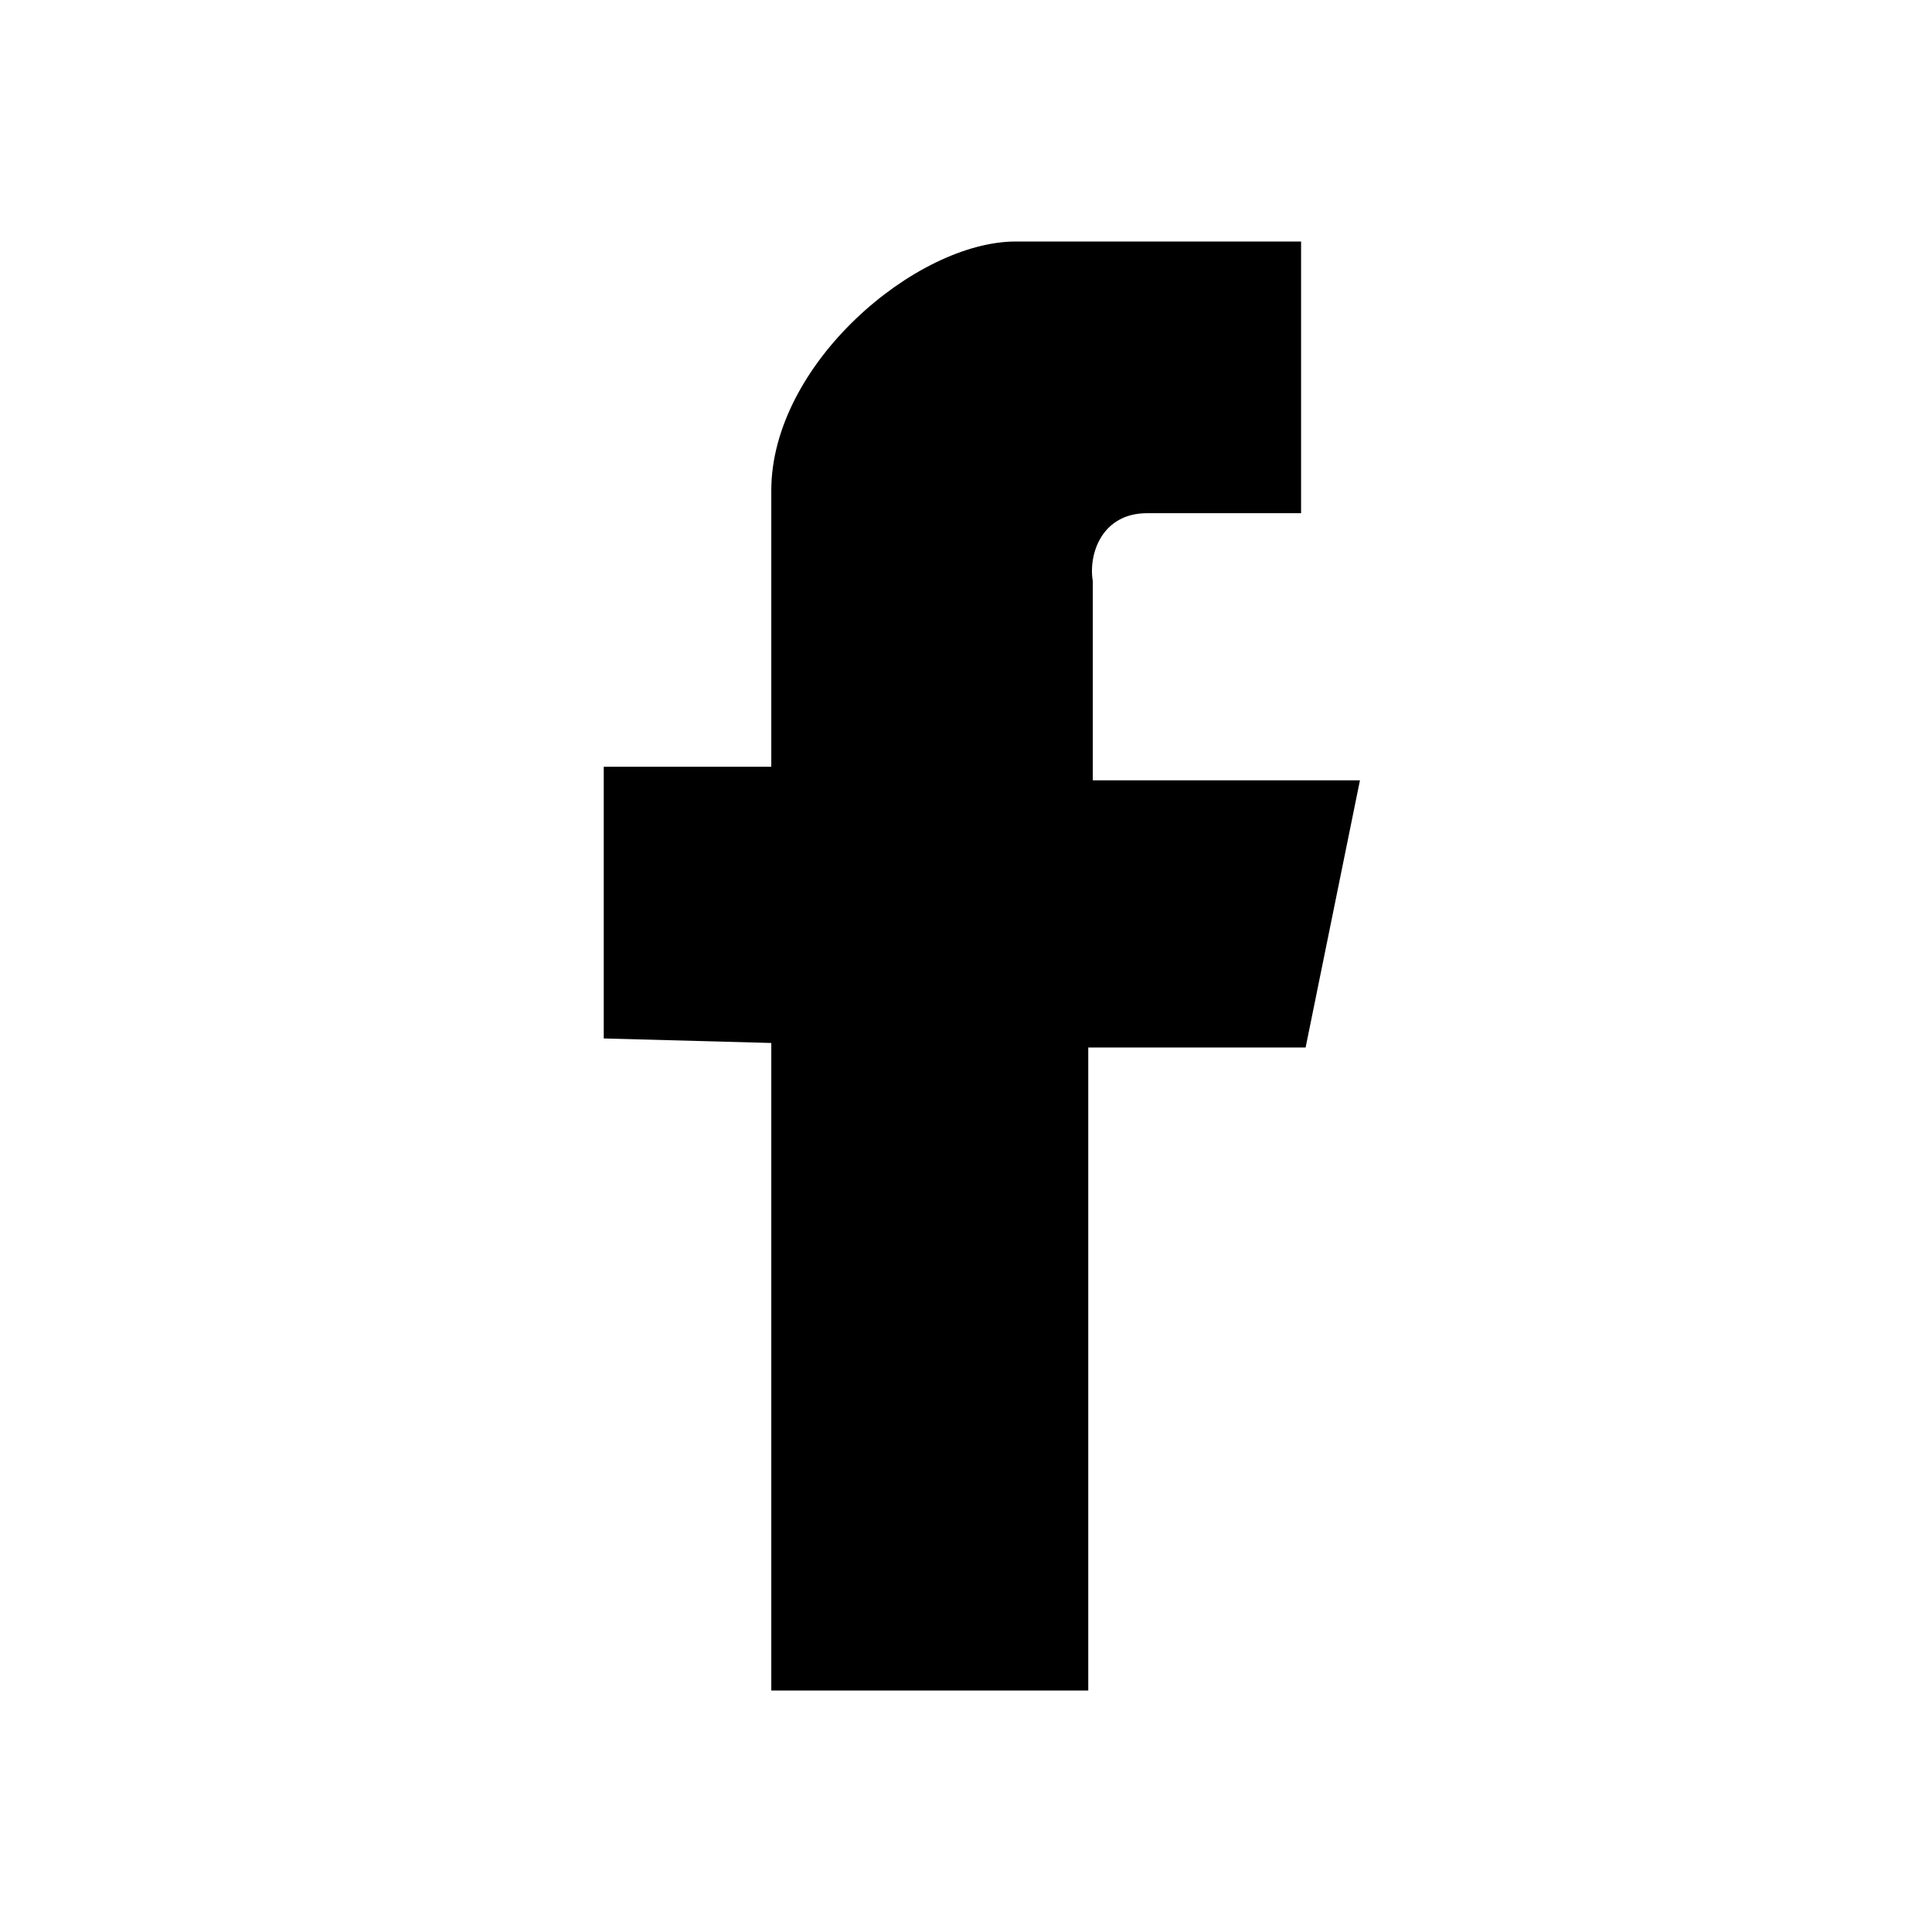
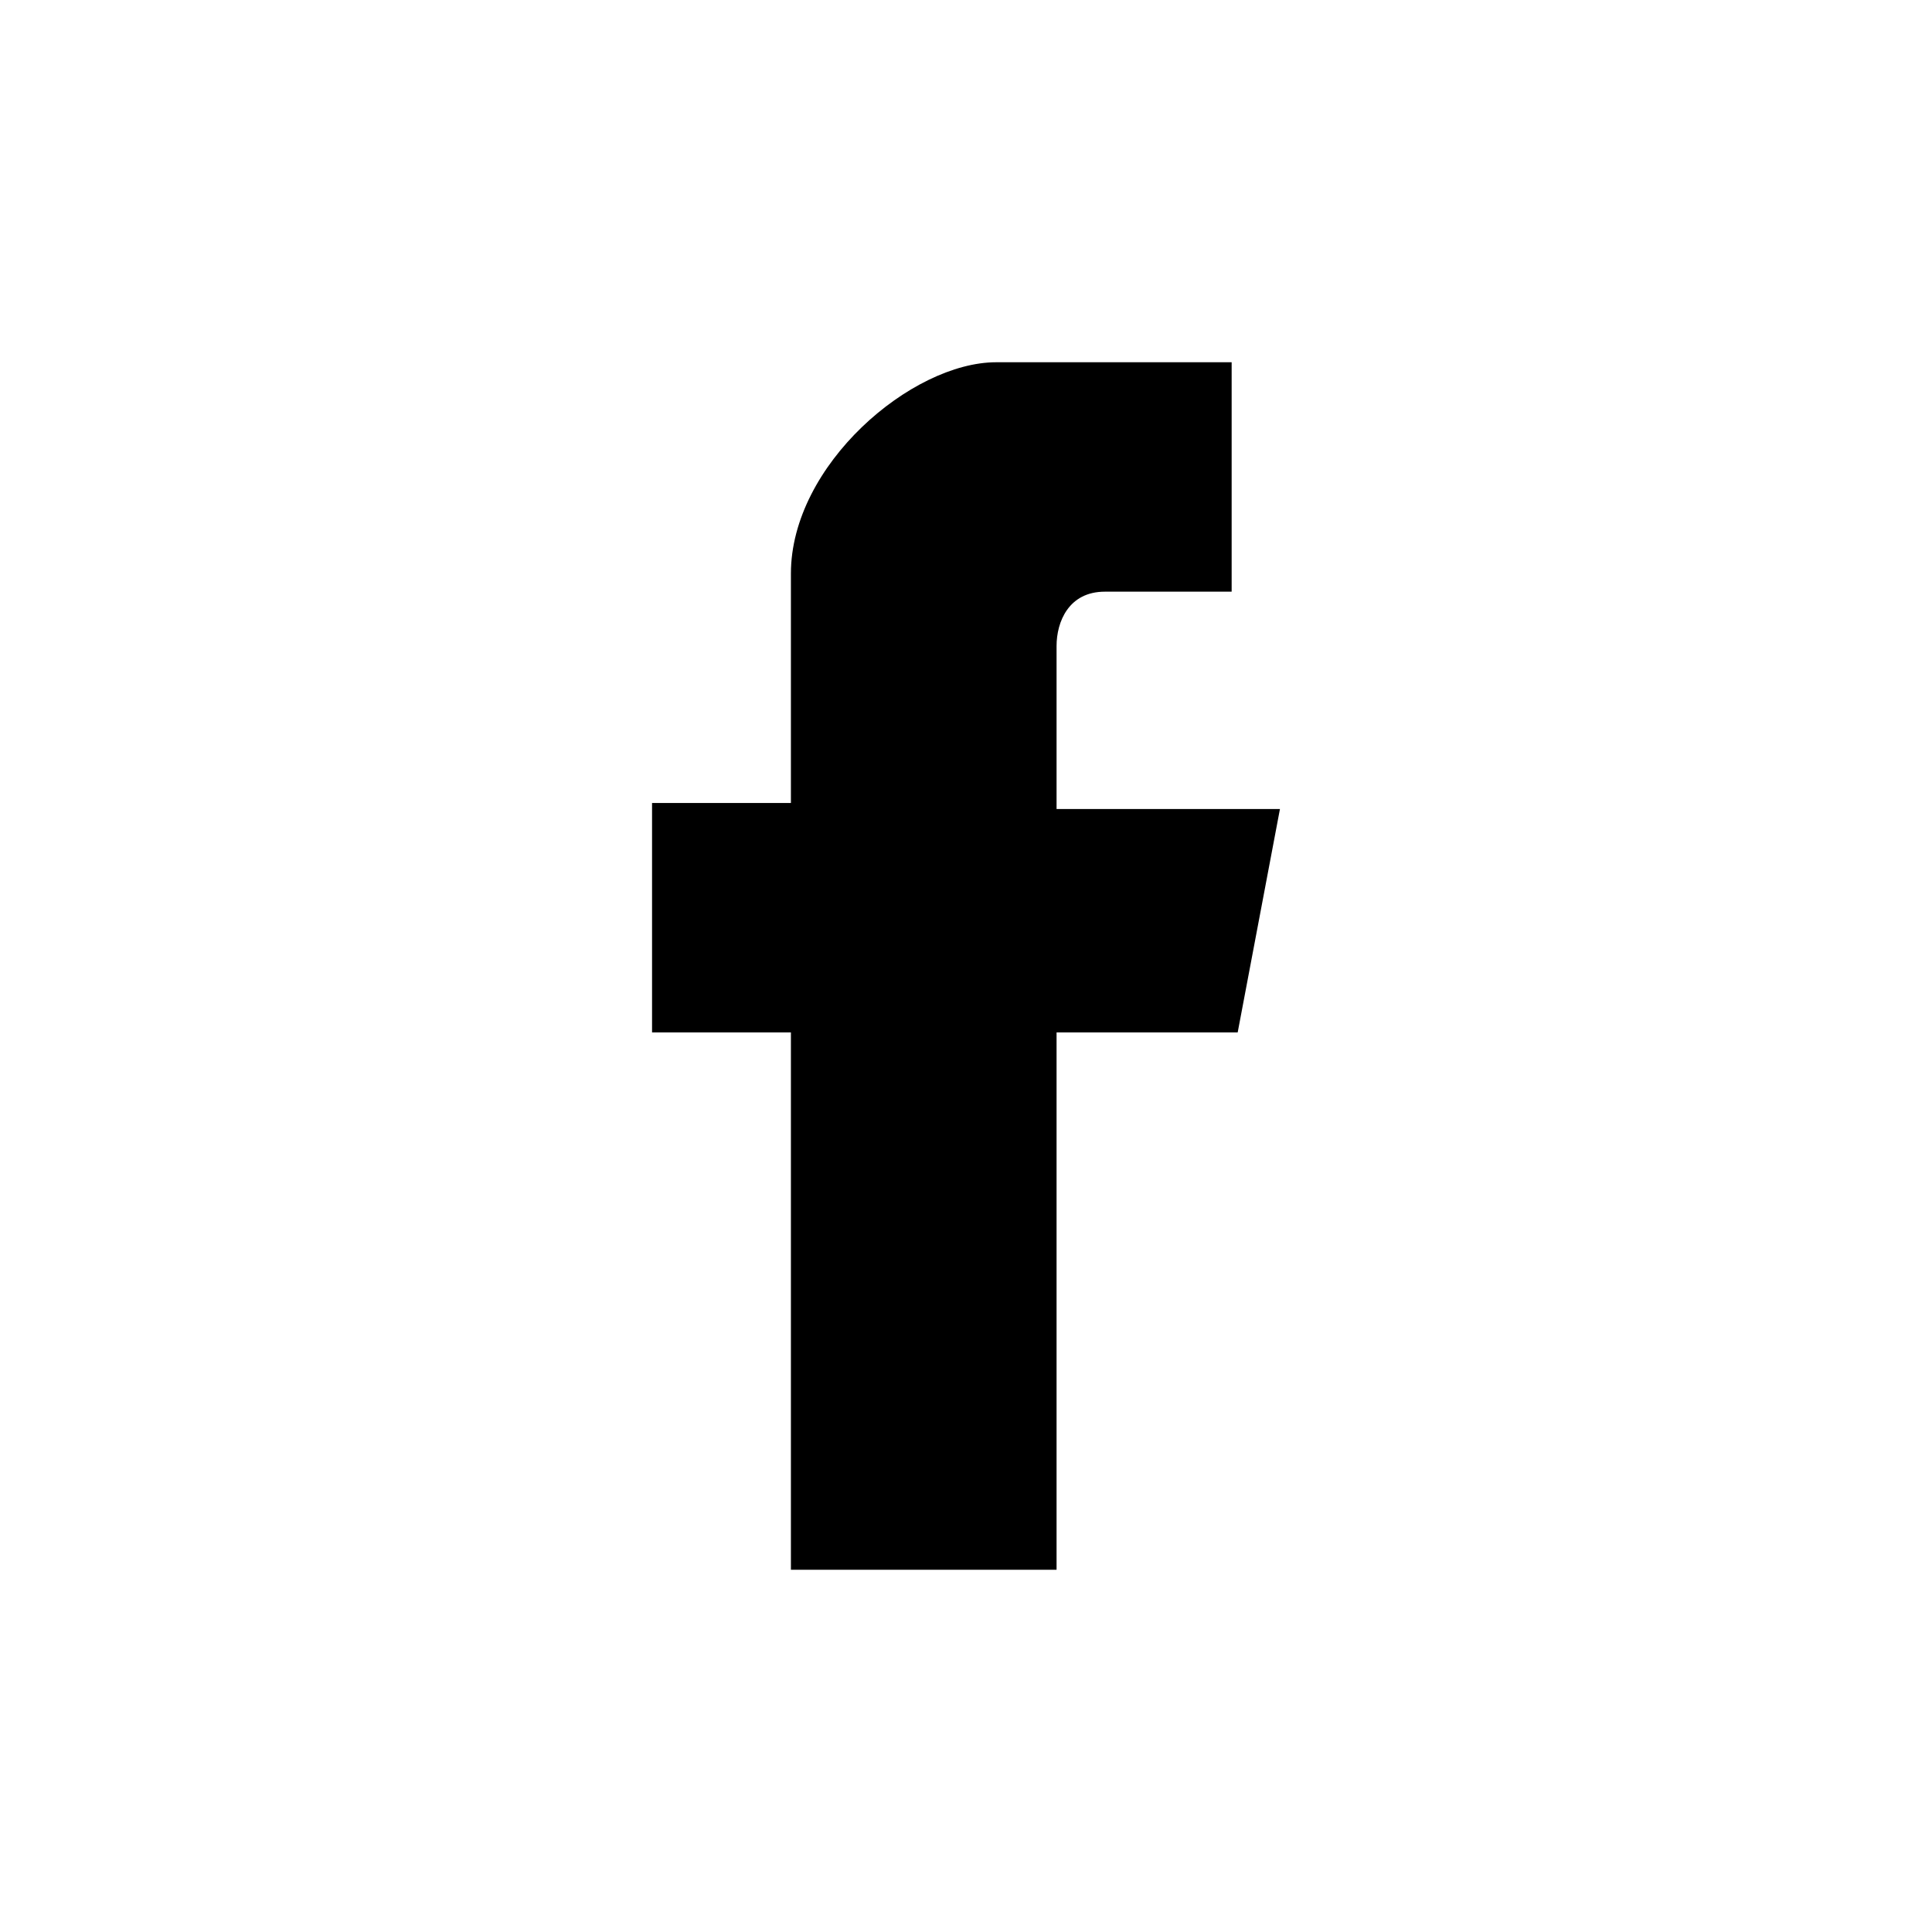
- <svg xmlns="http://www.w3.org/2000/svg" width="32px" height="32px" viewBox="0 0 32 32" version="1.1">
-   <defs />
-   <g id="Page-1" stroke="none" stroke-width="1" fill="none" fill-rule="evenodd">
-     <g id="Artboard" fill-rule="nonzero" fill="#000000">
-       <g id="facebook" transform="translate(10, 4)">
-         <g id="Layer_1">
-           <path d="M2.775,13.275 L2.775,24 L8.025,24 L8.025,13.35 L11.625,13.35 L12.525,8.925 L8.1,8.925 L8.1,5.625 C8.025,5.175 8.25,4.5 9,4.5 L11.55,4.5 L11.55,0 L6.825,0 C5.175,0 2.775,2.025 2.775,4.125 L2.775,8.7 L0,8.7 L0,13.2 L2.775,13.275 Z" id="Shape" />
-         </g>
-       </g>
-     </g>
-   </g>
+ <svg xmlns="http://www.w3.org/2000/svg" viewBox="0 0 32 32">
+   <path d="M13.1 17.1V26h4.4v-8.9h3l0.7-3.7h-3.7c0 0 0-1.7 0-2.7 0-0.4 0.2-0.9 0.8-0.9 0.9 0 2.1 0 2.1 0V6c0 0-1.9 0-3.9 0 -1.4 0-3.4 1.7-3.4 3.5 0 1.8 0 3.8 0 3.8h-2.3v3.8L13.1 17.1z" />
</svg>
